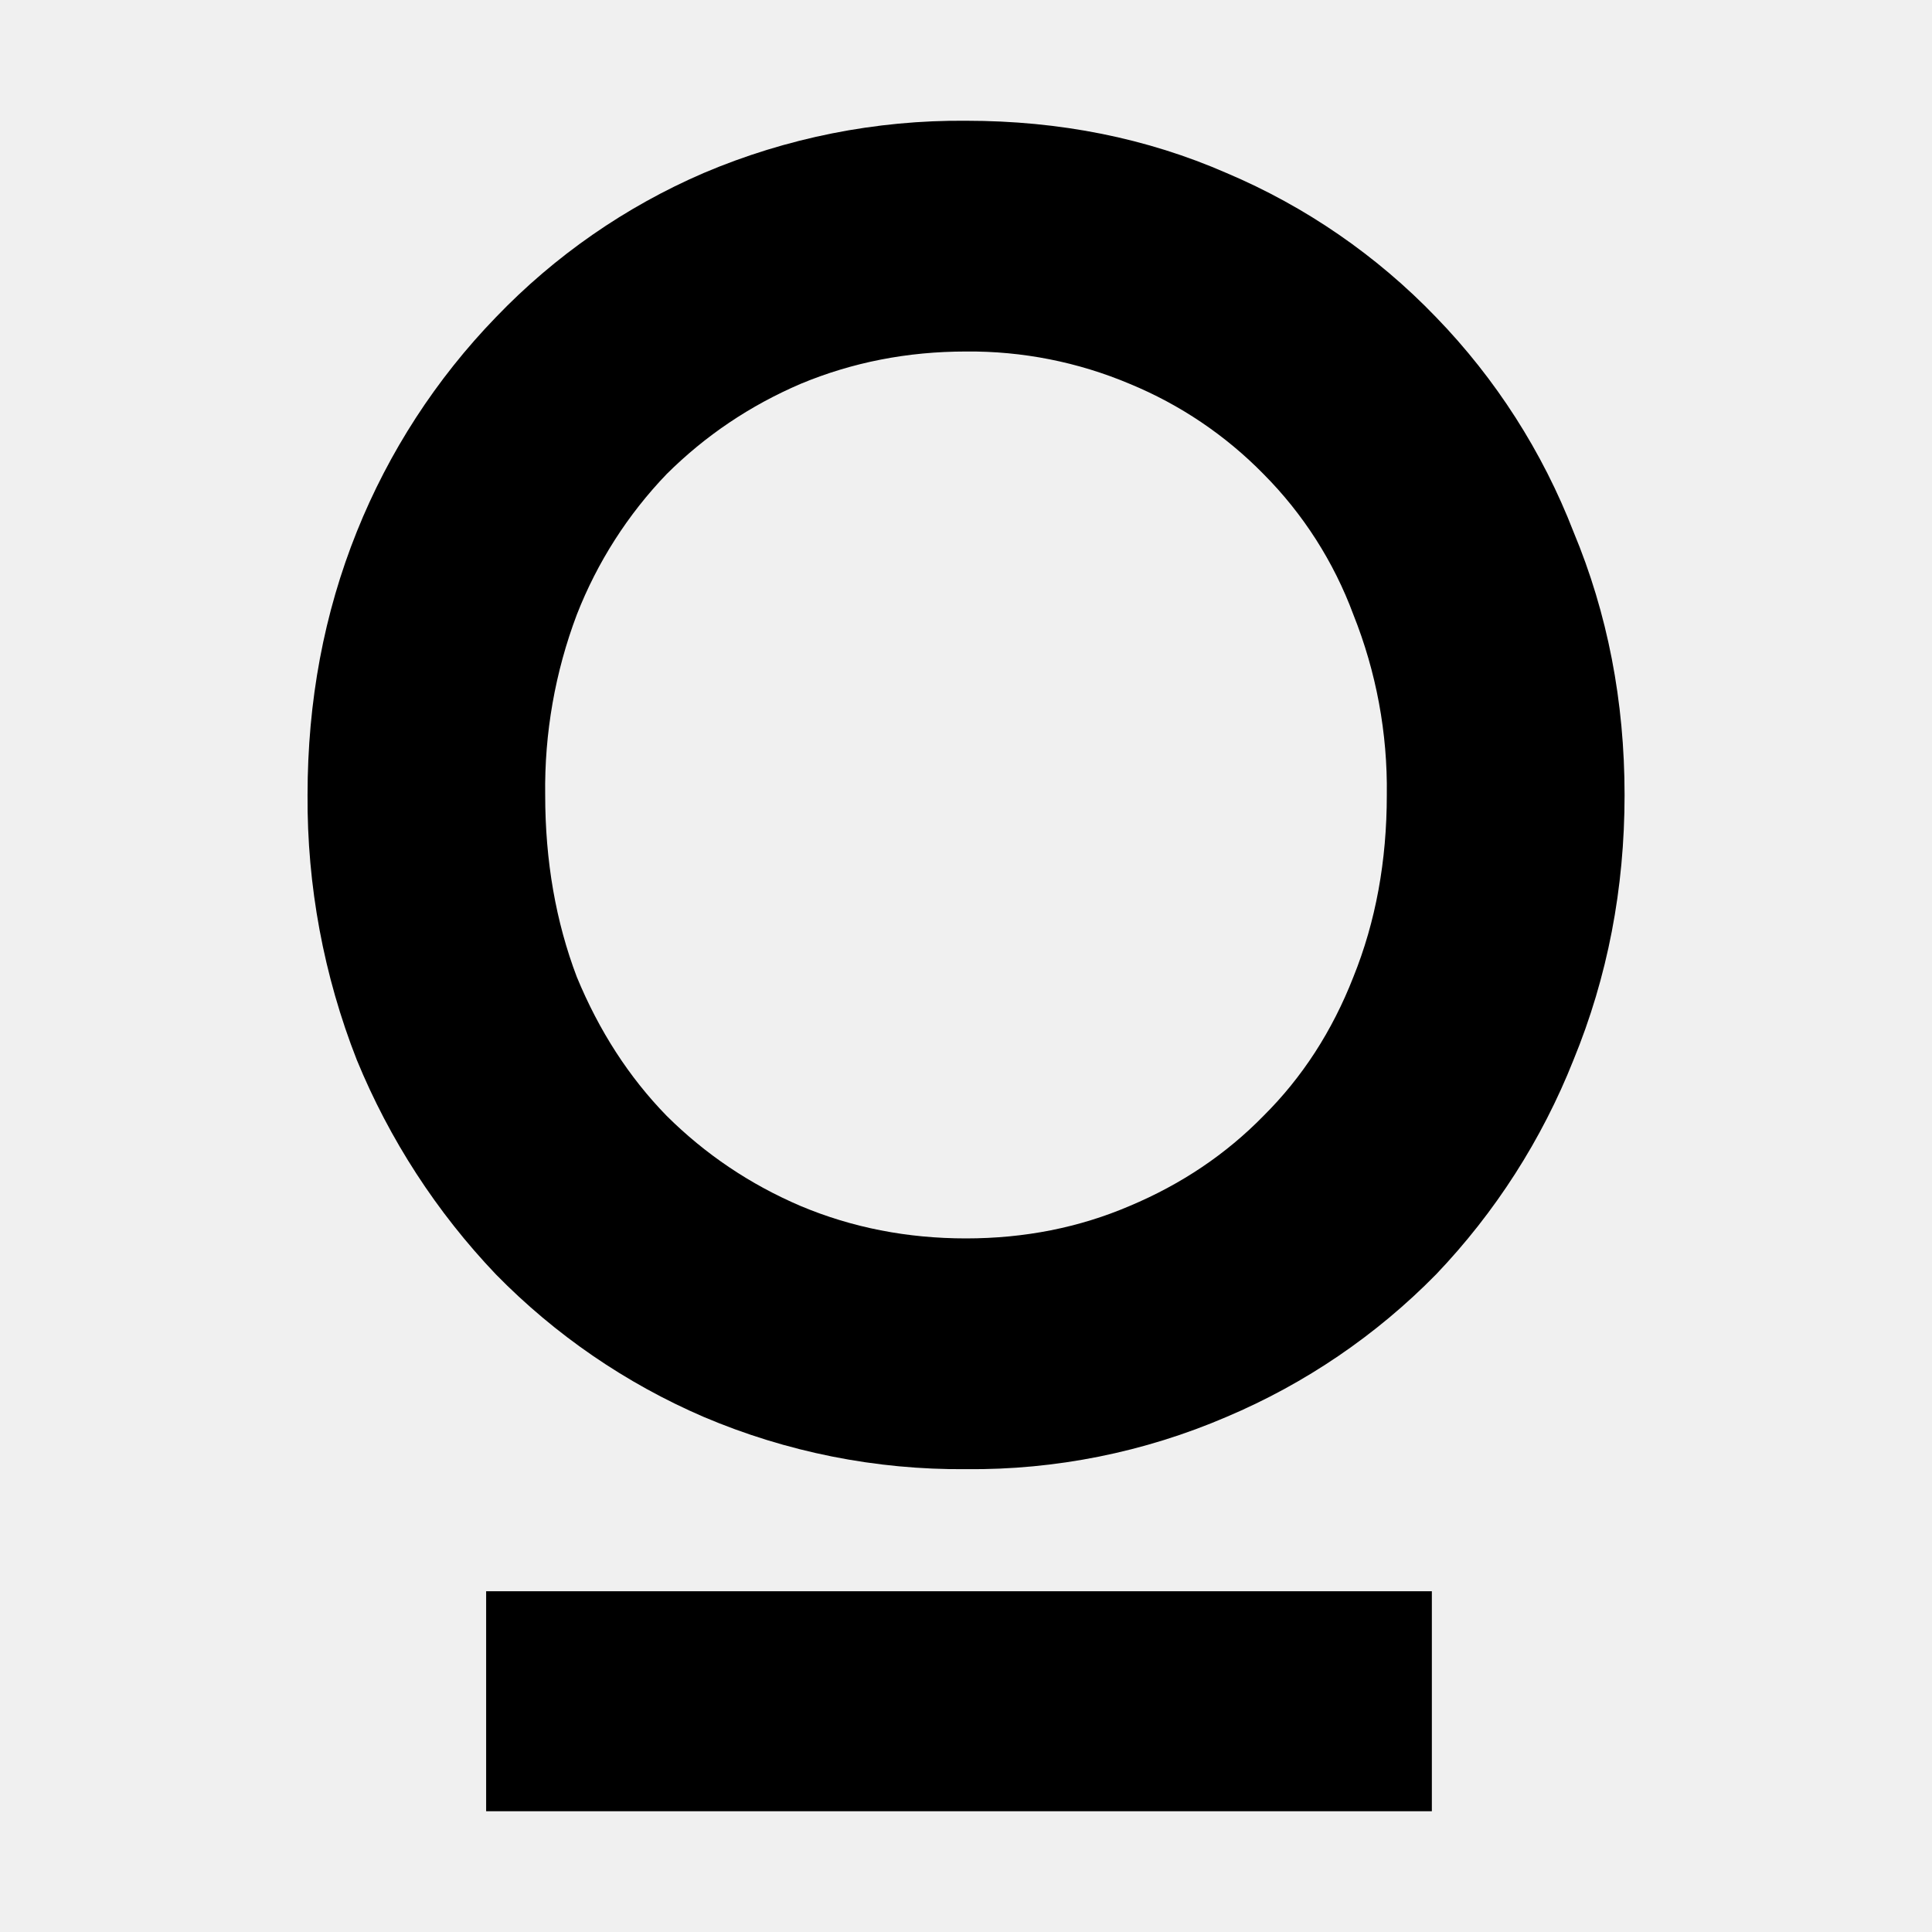
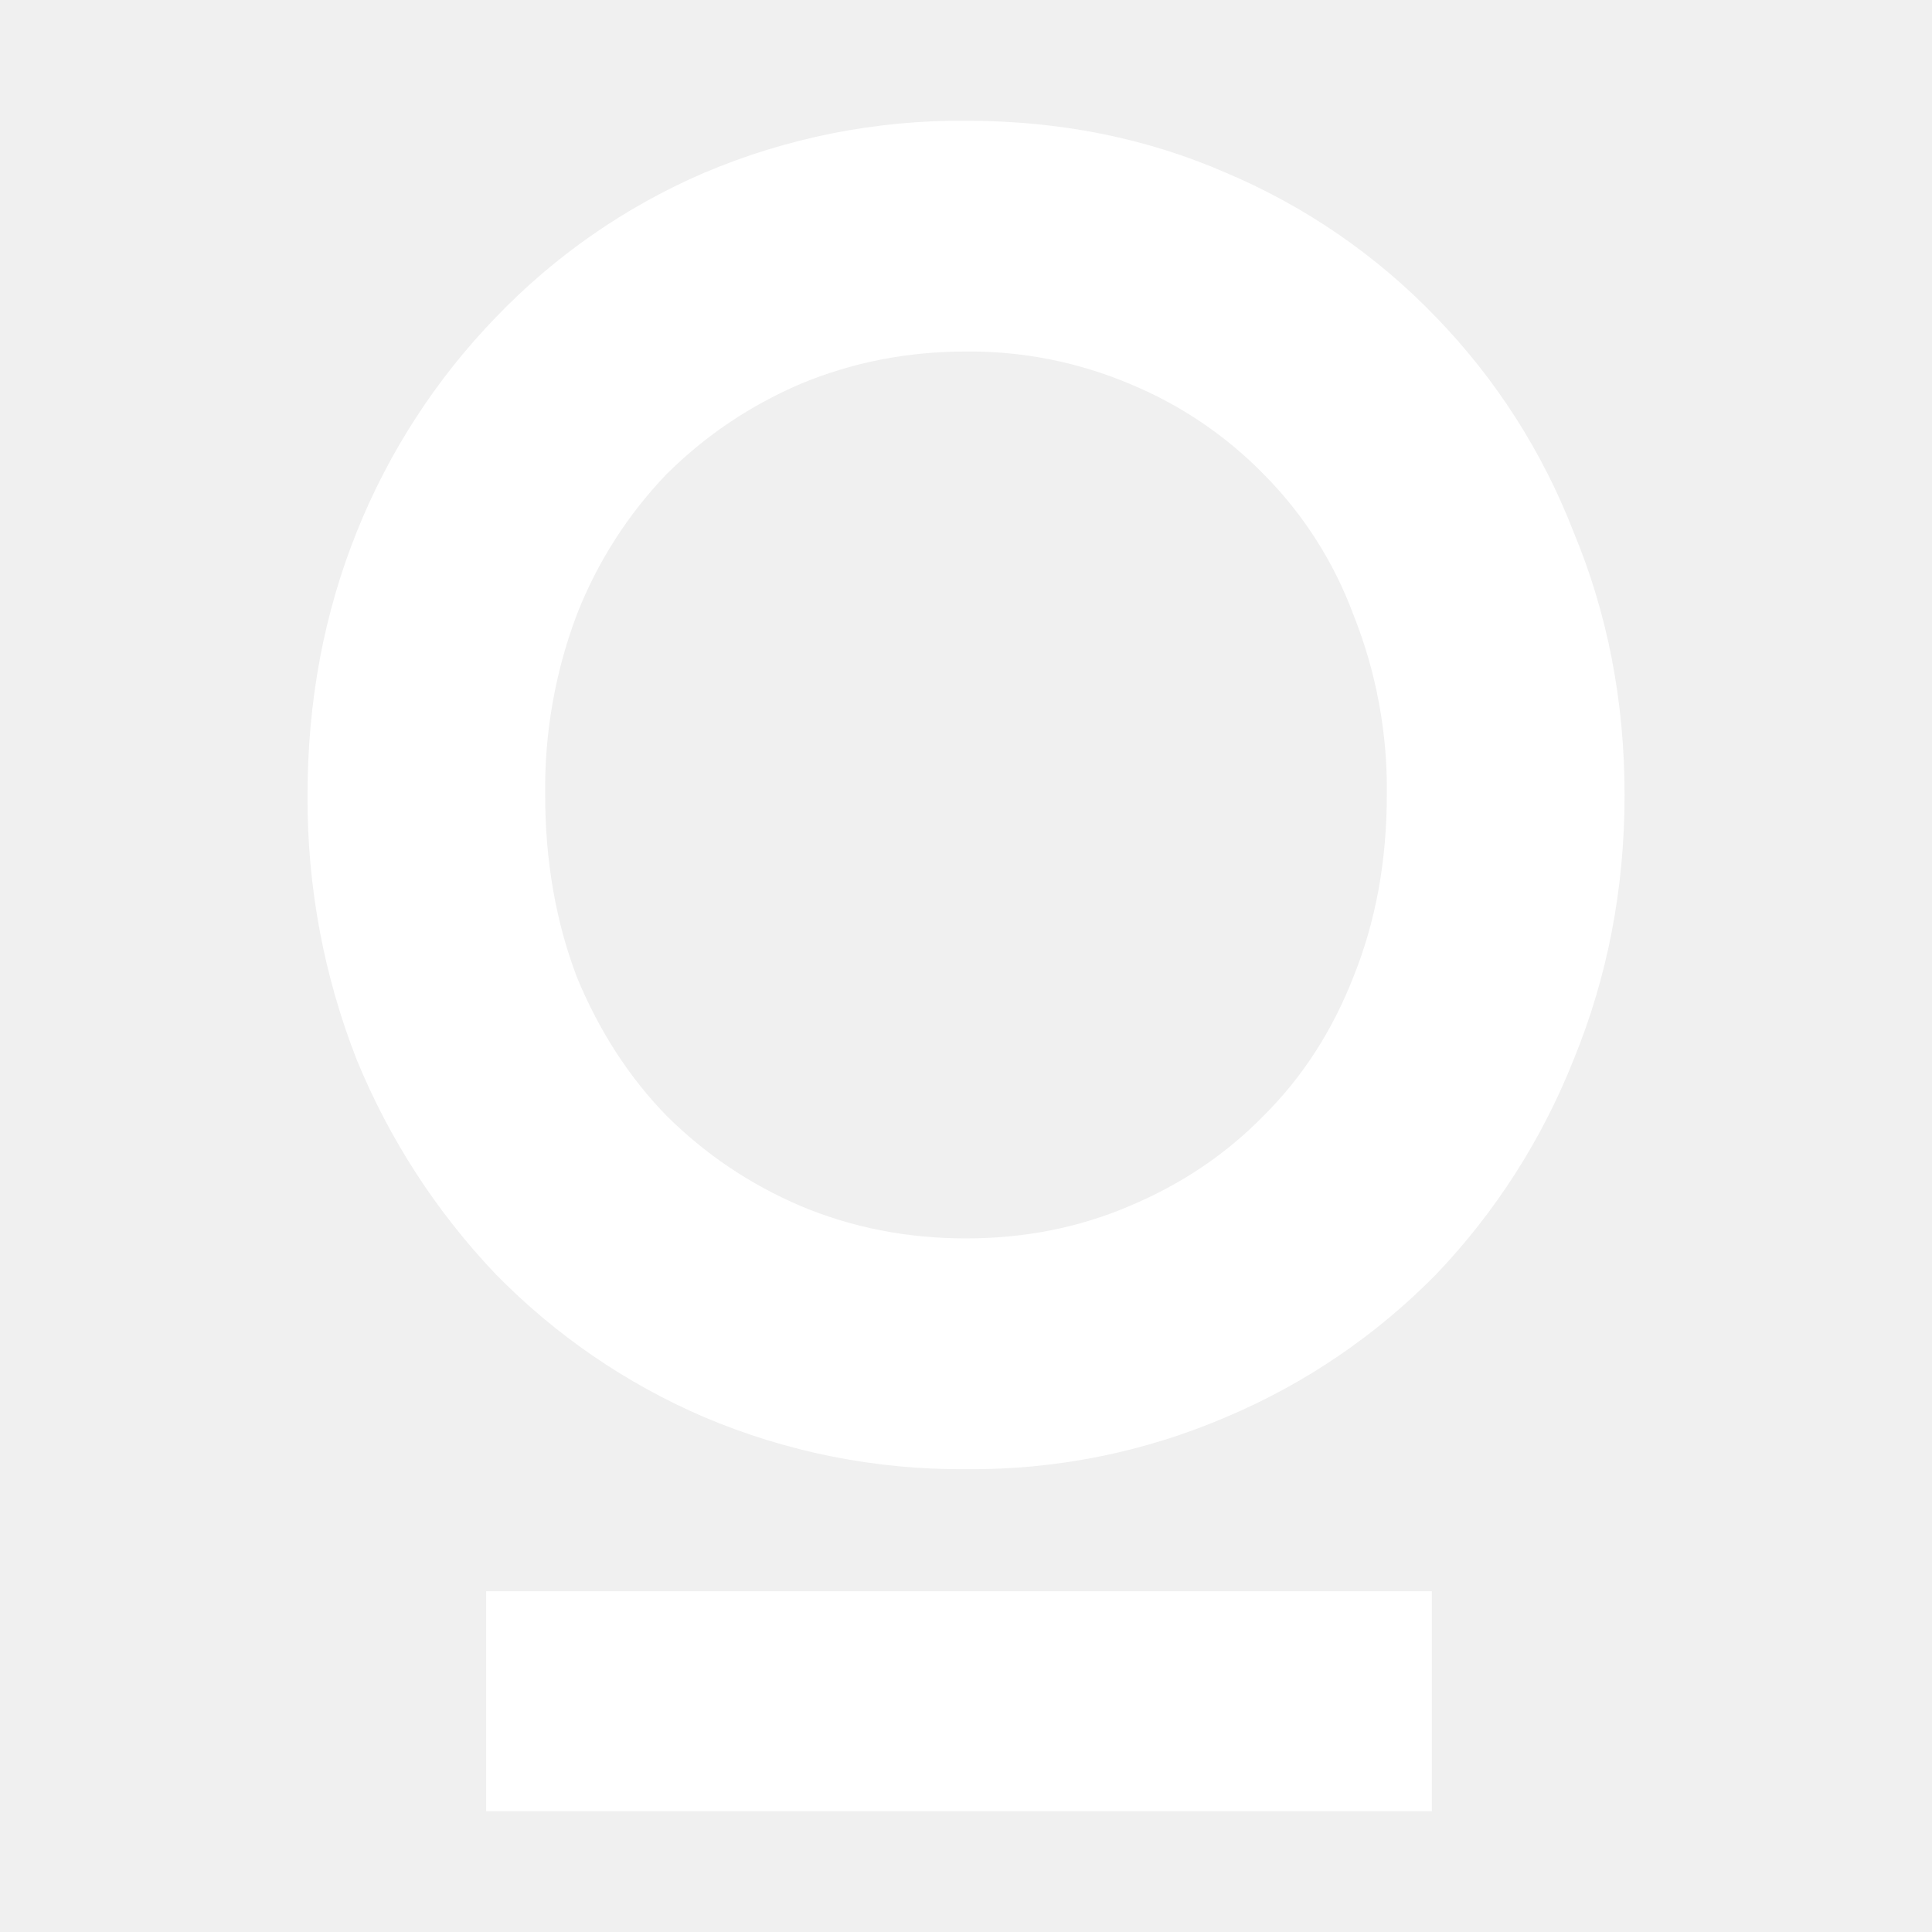
- <svg xmlns="http://www.w3.org/2000/svg" t="1772286133953" class="icon" viewBox="0 0 1024 1024" version="1.1" p-id="9726" width="64" height="64">
+ <svg xmlns="http://www.w3.org/2000/svg" fill="#fff" t="1772286133953" class="icon" viewBox="0 0 1024 1024" version="1.1" p-id="9726" width="64" height="64">
  <path d="M512 778.688a348.032 348.032 0 0 1-139.072-27.712 345.472 345.472 0 0 1-110.08-75.52 366.336 366.336 0 0 1-73.728-113.664 377.664 377.664 0 0 1-26.112-140.48c0-49.664 8.704-96.192 26.112-139.52a352 352 0 0 1 73.728-113.664 337.984 337.984 0 0 1 110.08-76.416A348.032 348.032 0 0 1 512 64c49.792 0 95.808 9.216 138.112 27.712a335.36 335.36 0 0 1 111.04 76.416 339.84 339.84 0 0 1 72.832 113.728c18.048 43.264 27.072 89.792 27.072 139.52 0 49.6-9.024 96.448-27.072 140.416a353.024 353.024 0 0 1-72.832 113.664 342.72 342.72 0 0 1-111.04 75.52A341.376 341.376 0 0 1 512 778.688z m0-122.304c31.104 0 60.032-5.76 86.784-17.216 27.392-11.52 51.008-27.392 70.912-47.744 20.544-20.416 36.416-44.928 47.616-73.6 11.84-29.312 17.728-61.44 17.728-96.512a248.32 248.32 0 0 0-17.728-95.552 208.128 208.128 0 0 0-47.616-74.496 212.864 212.864 0 0 0-70.912-47.808A217.984 217.984 0 0 0 512 186.304c-31.104 0-60.352 5.76-87.68 17.152-26.816 11.52-50.432 27.392-70.976 47.808a226.432 226.432 0 0 0-47.616 74.496 260.544 260.544 0 0 0-16.768 95.552c0 35.072 5.632 67.2 16.768 96.512 11.84 28.672 27.712 53.184 47.616 73.6 20.48 20.352 44.16 36.288 70.912 47.744 27.392 11.52 56.64 17.216 87.744 17.216zM759.04 843.392H257.664V960h501.248v-116.608z" p-id="9727" />
</svg>
